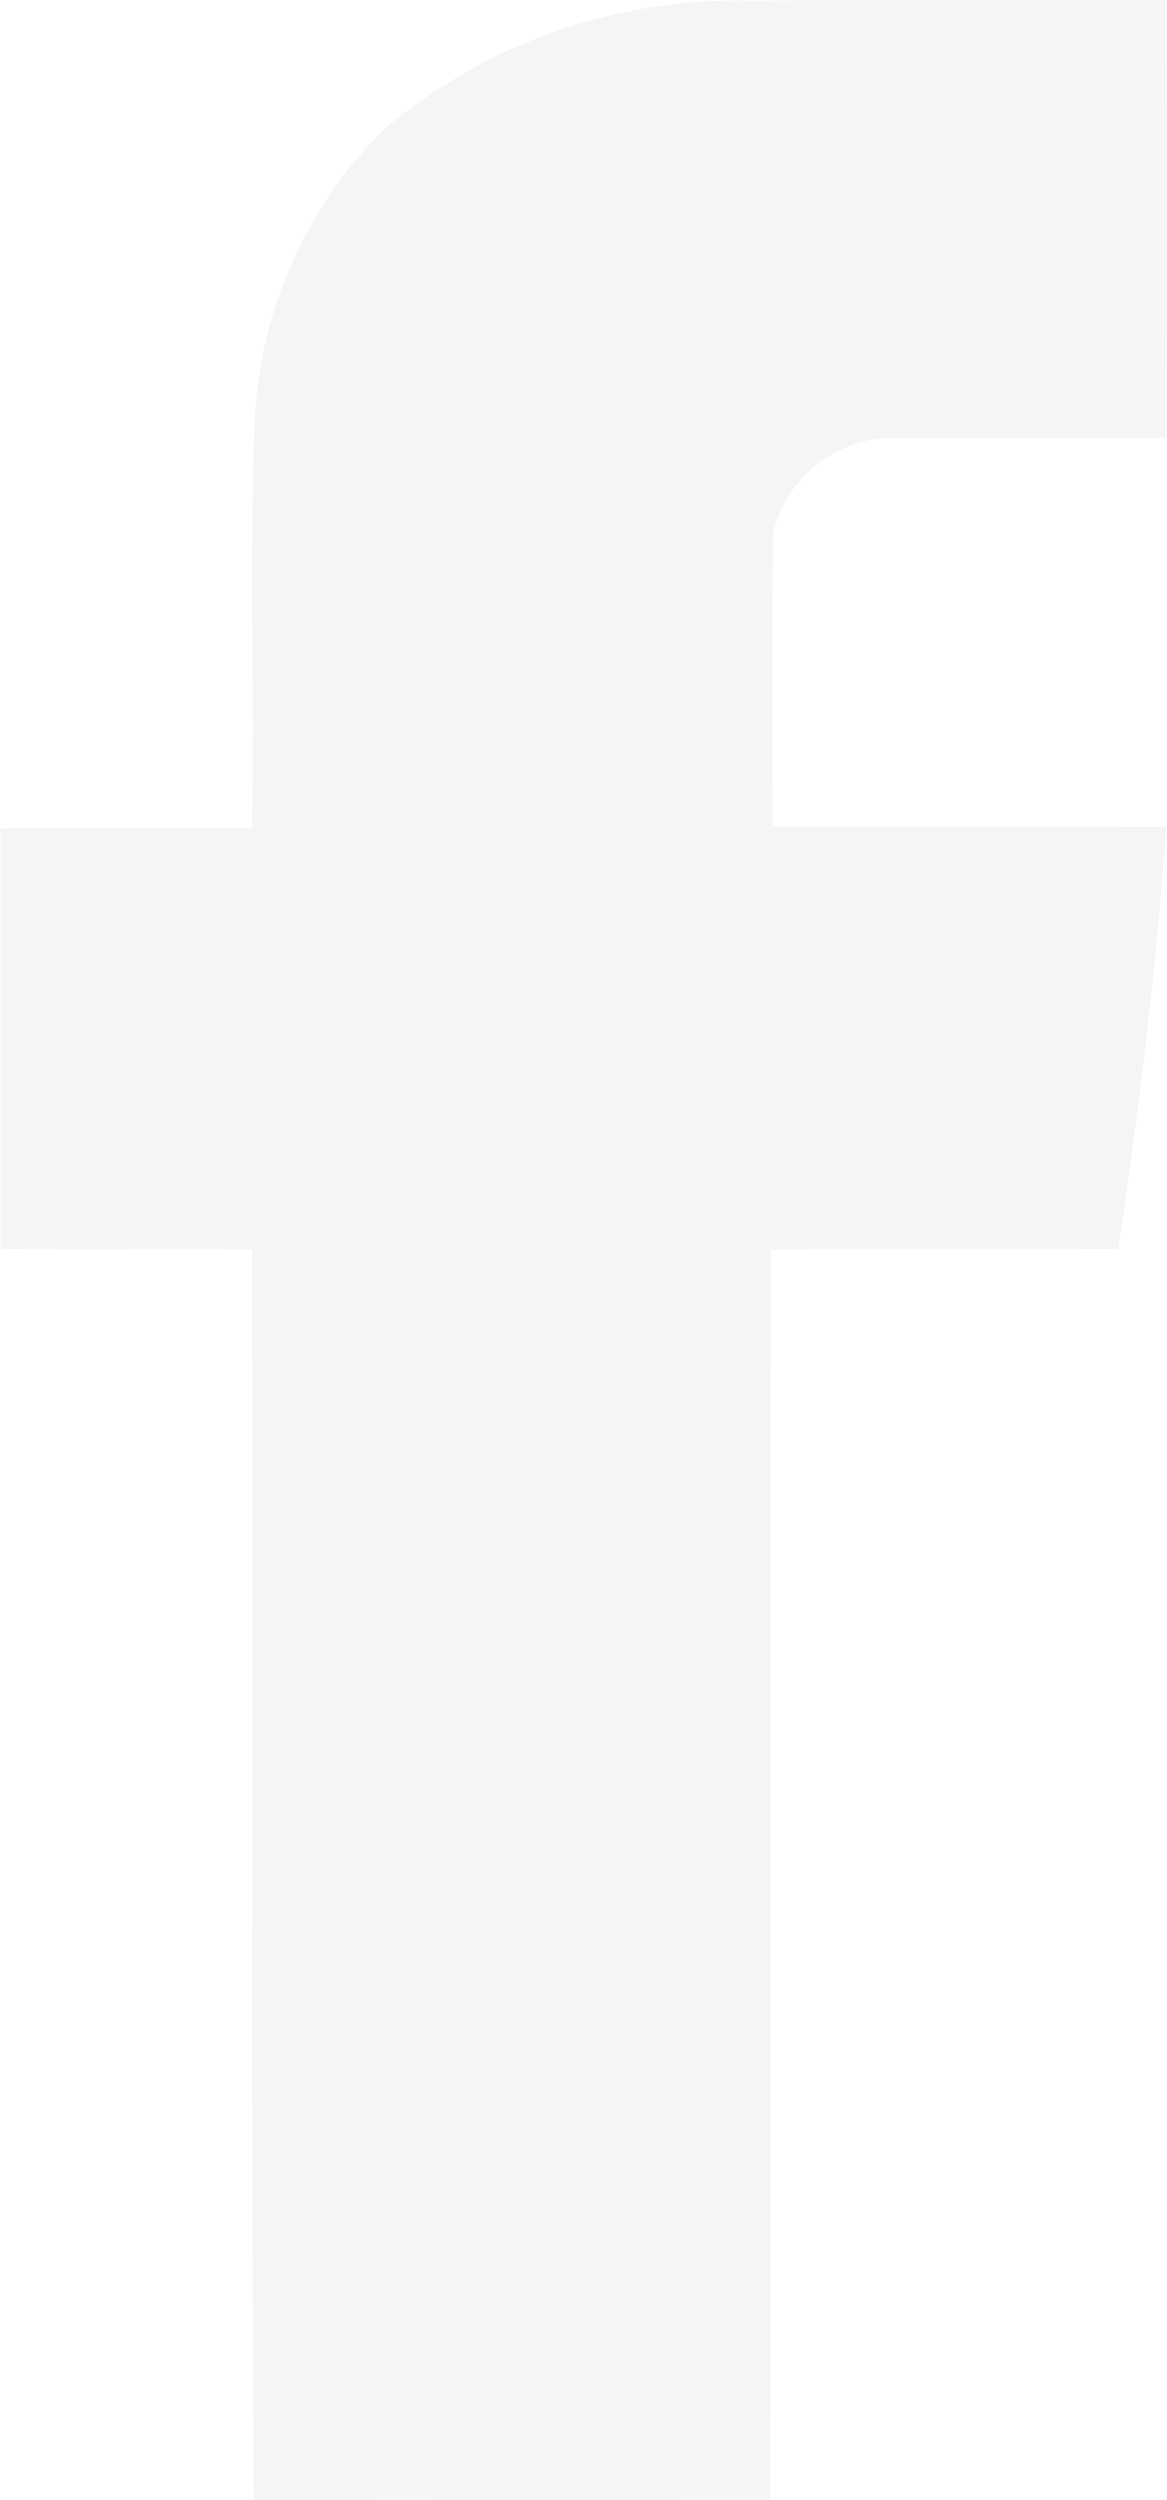
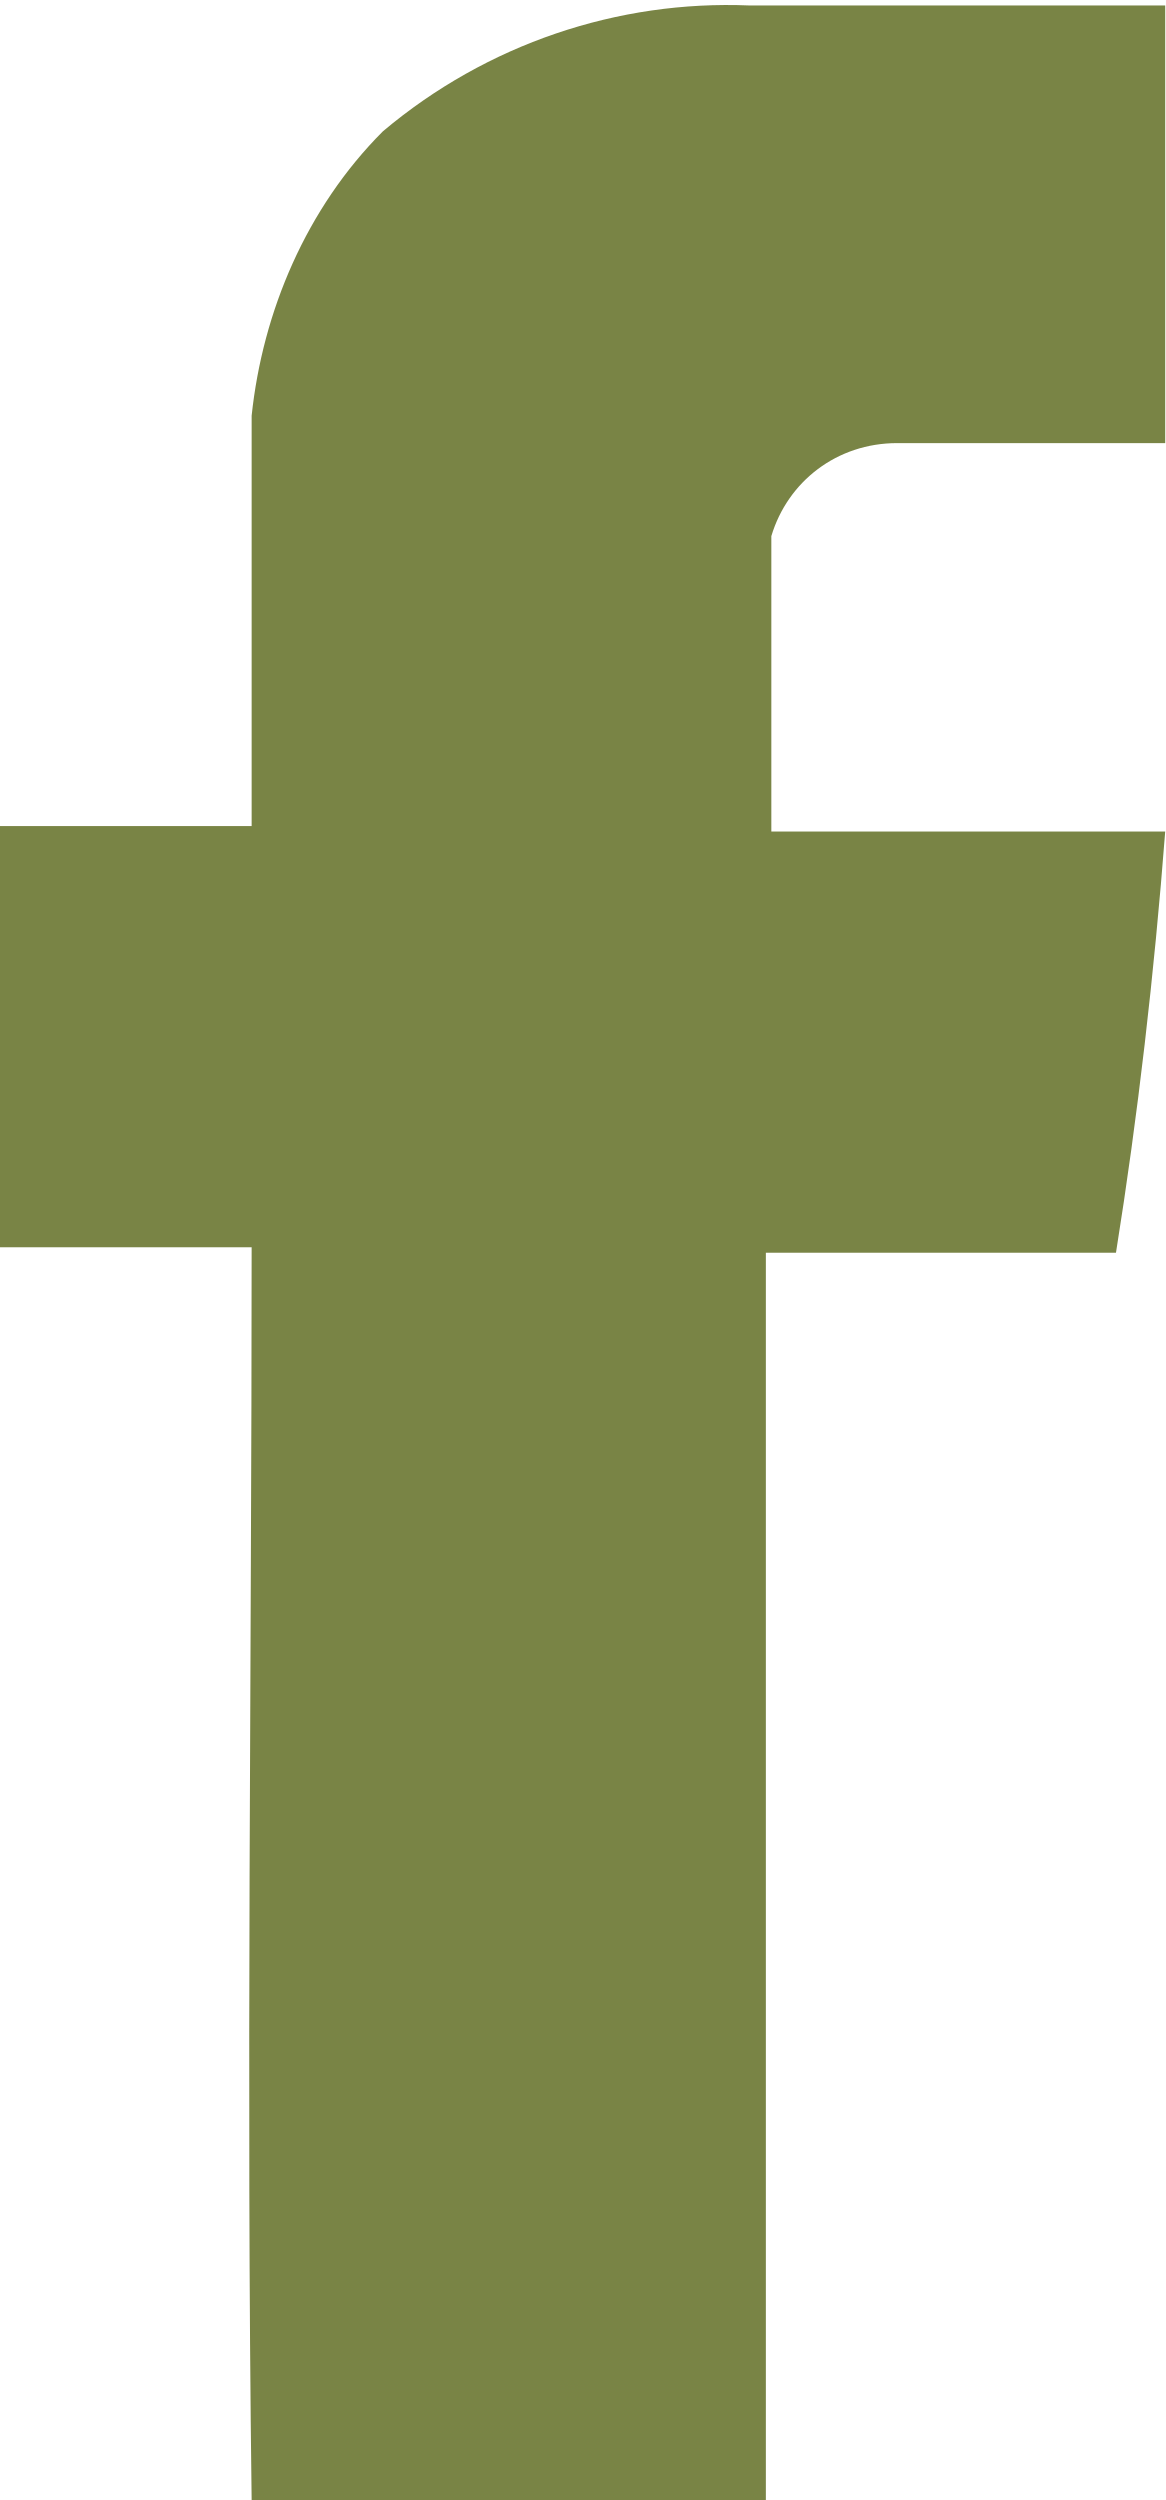
- <svg xmlns="http://www.w3.org/2000/svg" width="21.33" height="45.698" viewBox="0 0 21.33 45.698">
+ <svg xmlns="http://www.w3.org/2000/svg" version="1.1" id="Layer_1" x="0px" y="0px" viewBox="0 0 21.3 45.7" style="enable-background:new 0 0 21.3 45.7;" xml:space="preserve">
+   <style type="text/css">
+ 	.st0{fill:#798445;}
+ </style>
  <g id="_x23_020201ff" transform="translate(0 0)">
-     <path id="Path_20" data-name="Path 20" d="M166.877,52.355a10.021,10.021,0,0,1,6.708-2.341c2.529-.023,5.057-.009,7.585-.008q.015,4,0,8c-1.634,0-3.27,0-4.9,0a2.259,2.259,0,0,0-2.289,1.748c-.025,1.785-.009,3.571-.008,5.356,2.4.01,4.794,0,7.191.006-.175,2.582-.5,5.153-.872,7.713-2.117.02-4.236,0-6.353.011-.019,7.616.01,15.232-.015,22.849-3.145.013-6.291-.006-9.436.009-.06-7.617,0-15.238-.033-22.856-1.534-.016-3.069.011-4.6-.013.006-2.561,0-5.121,0-7.681,1.533-.019,3.067,0,4.6-.011.047-2.489-.047-4.981.049-7.468A8.05,8.05,0,0,1,166.877,52.355Z" transform="translate(-159.848 -50.001)" fill="#f5f5f5" />
+     <path id="Path_20" class="st0" d="M7,2.4c1.9-1.6,4.3-2.4,6.7-2.3c2.5,0,5.1,0,7.6,0c0,2.7,0,5.3,0,8c-1.6,0-3.3,0-4.9,0   c-1.1,0-2,0.7-2.3,1.7c0,1.8,0,3.6,0,5.4c2.4,0,4.8,0,7.2,0c-0.2,2.6-0.5,5.2-0.9,7.7c-2.1,0-4.2,0-6.4,0c0,7.6,0,15.2,0,22.8   c-3.1,0-6.3,0-9.4,0c-0.1-7.6,0-15.2,0-22.9c-1.5,0-3.1,0-4.6,0c0-2.6,0-5.1,0-7.7c1.5,0,3.1,0,4.6,0c0-2.5,0-5,0-7.5   C4.8,5.7,5.6,3.8,7,2.4z" />
  </g>
</svg>
